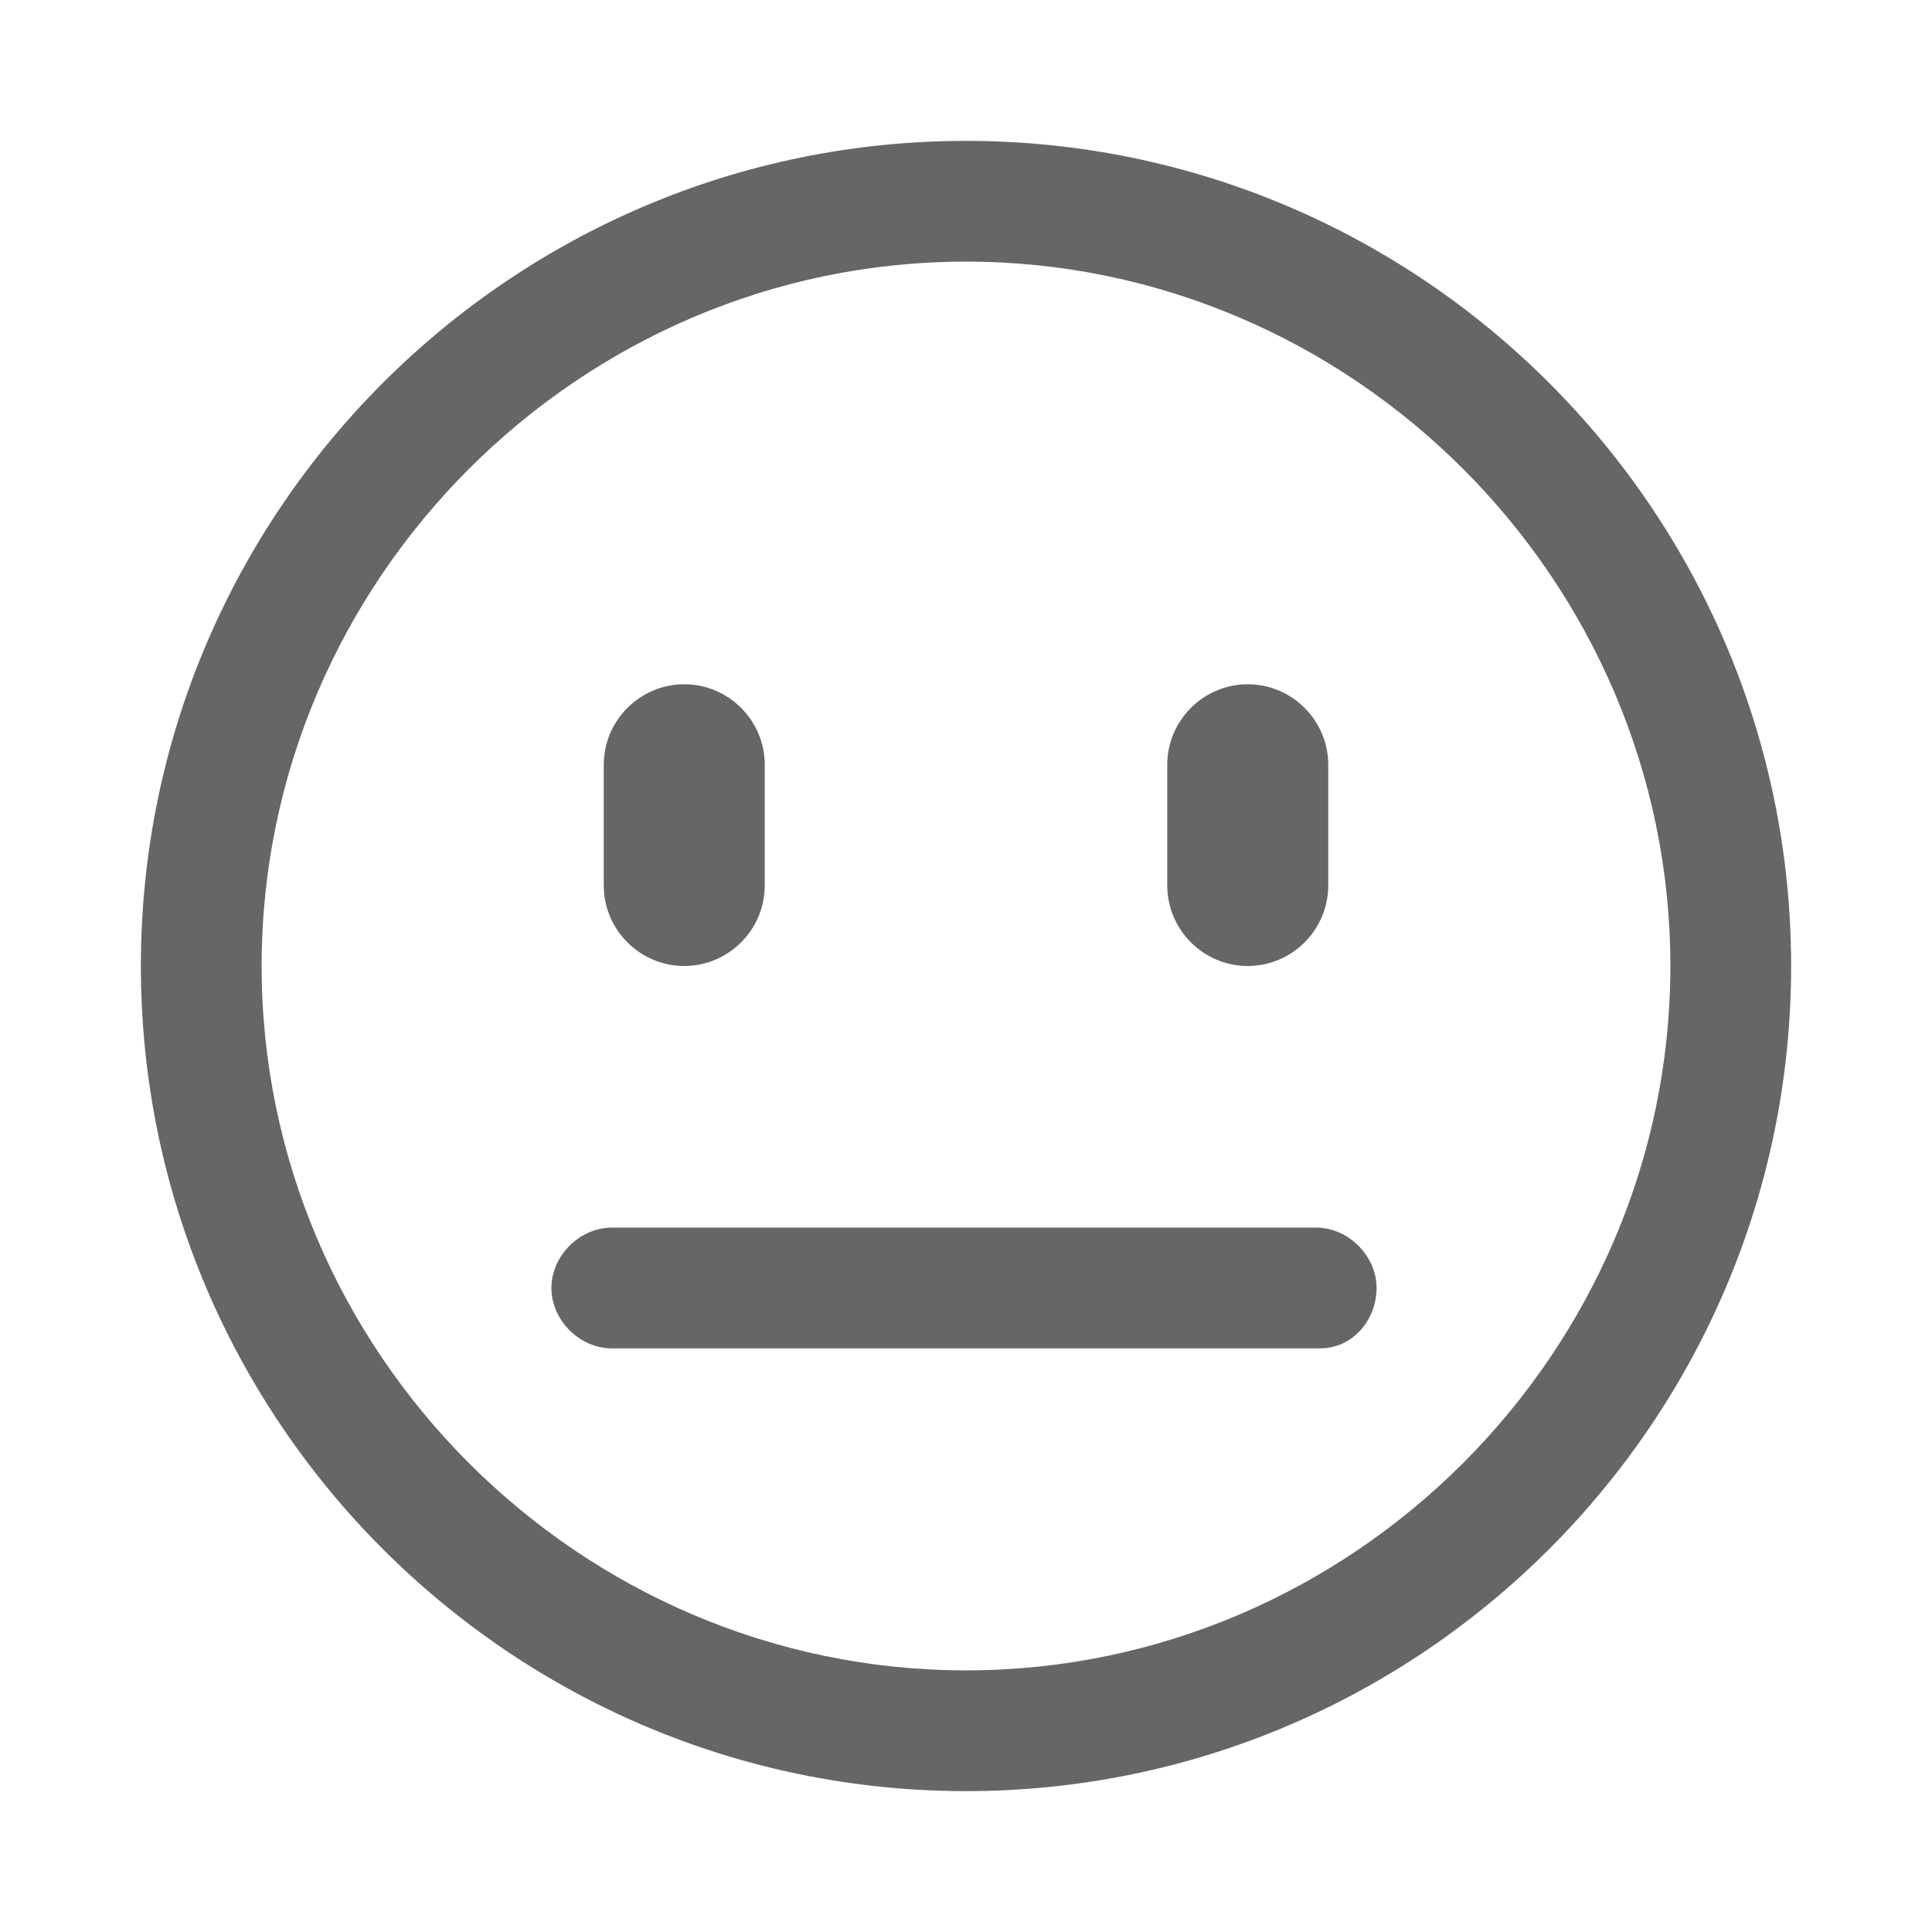
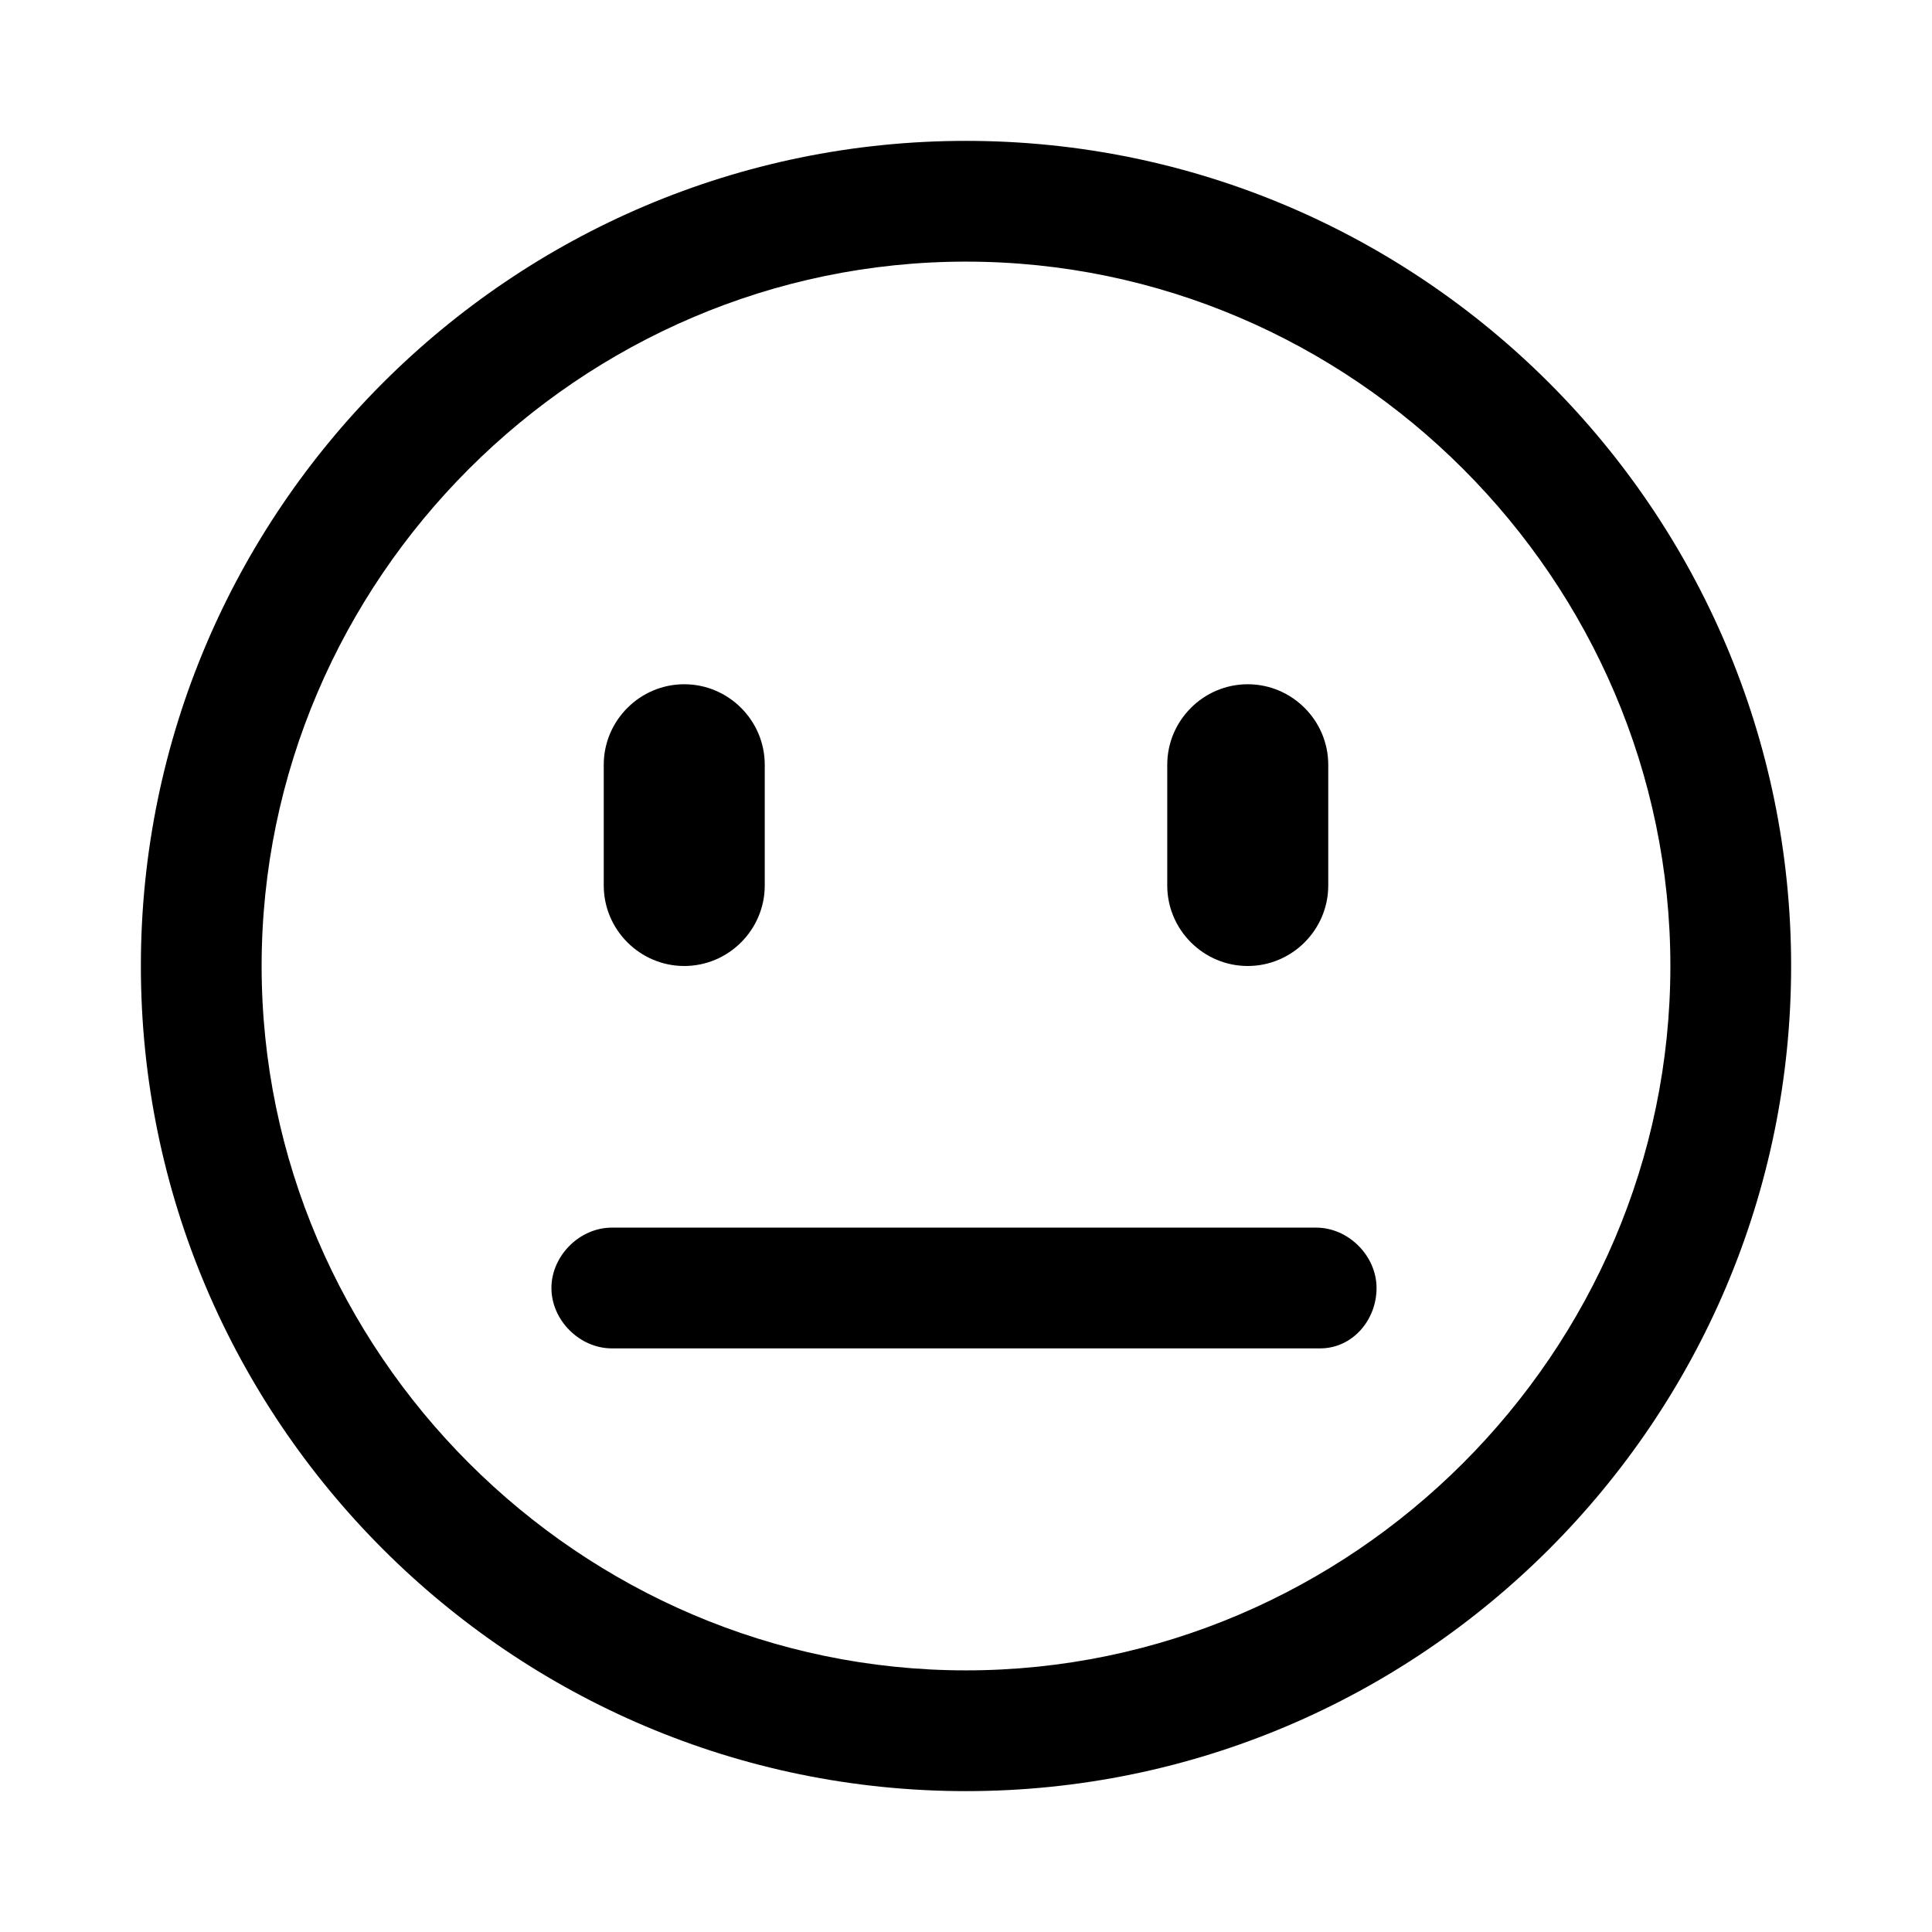
<svg xmlns="http://www.w3.org/2000/svg" class="icon" style="width: 1em;height: 1em;vertical-align: middle;fill: currentColor;overflow: hidden;" viewBox="0 0 1024 1024" version="1.1">
-   <path d="M512 949.333C270.933 949.333 74.667 753.067 74.667 512S270.933 74.667 512 74.667 949.333 270.933 949.333 512 753.067 949.333 512 949.333z m0-810.667C307.2 138.667 138.667 307.2 138.667 512S307.2 885.333 512 885.333 885.333 716.8 885.333 512 716.8 138.667 512 138.667z" fill="#666666" />
-   <path d="M362.667 512c-23.467 0-42.667-19.2-42.667-42.667v-64c0-23.467 19.2-42.667 42.667-42.667s42.667 19.2 42.667 42.667v64c0 23.467-19.2 42.667-42.667 42.667zM661.333 512c-23.467 0-42.667-19.2-42.667-42.667v-64c0-23.467 19.2-42.667 42.667-42.667s42.667 19.2 42.667 42.667v64c0 23.467-19.2 42.667-42.667 42.667zM699.733 714.667H324.267c-17.067 0-32-14.933-32-32s14.933-32 32-32h373.333c17.067 0 32 14.933 32 32s-12.8 32-29.867 32z" fill="#666666" />
+   <path d="M512 949.333C270.933 949.333 74.667 753.067 74.667 512S270.933 74.667 512 74.667 949.333 270.933 949.333 512 753.067 949.333 512 949.333z m0-810.667C307.2 138.667 138.667 307.2 138.667 512S307.2 885.333 512 885.333 885.333 716.8 885.333 512 716.8 138.667 512 138.667zM362.667 512c-23.467 0-42.667-19.2-42.667-42.667v-64c0-23.467 19.2-42.667 42.667-42.667s42.667 19.2 42.667 42.667v64c0 23.467-19.2 42.667-42.667 42.667zM661.333 512c-23.467 0-42.667-19.2-42.667-42.667v-64c0-23.467 19.2-42.667 42.667-42.667s42.667 19.2 42.667 42.667v64c0 23.467-19.2 42.667-42.667 42.667zM699.733 714.667H324.267c-17.067 0-32-14.933-32-32s14.933-32 32-32h373.333c17.067 0 32 14.933 32 32s-12.8 32-29.867 32z" />
</svg>
